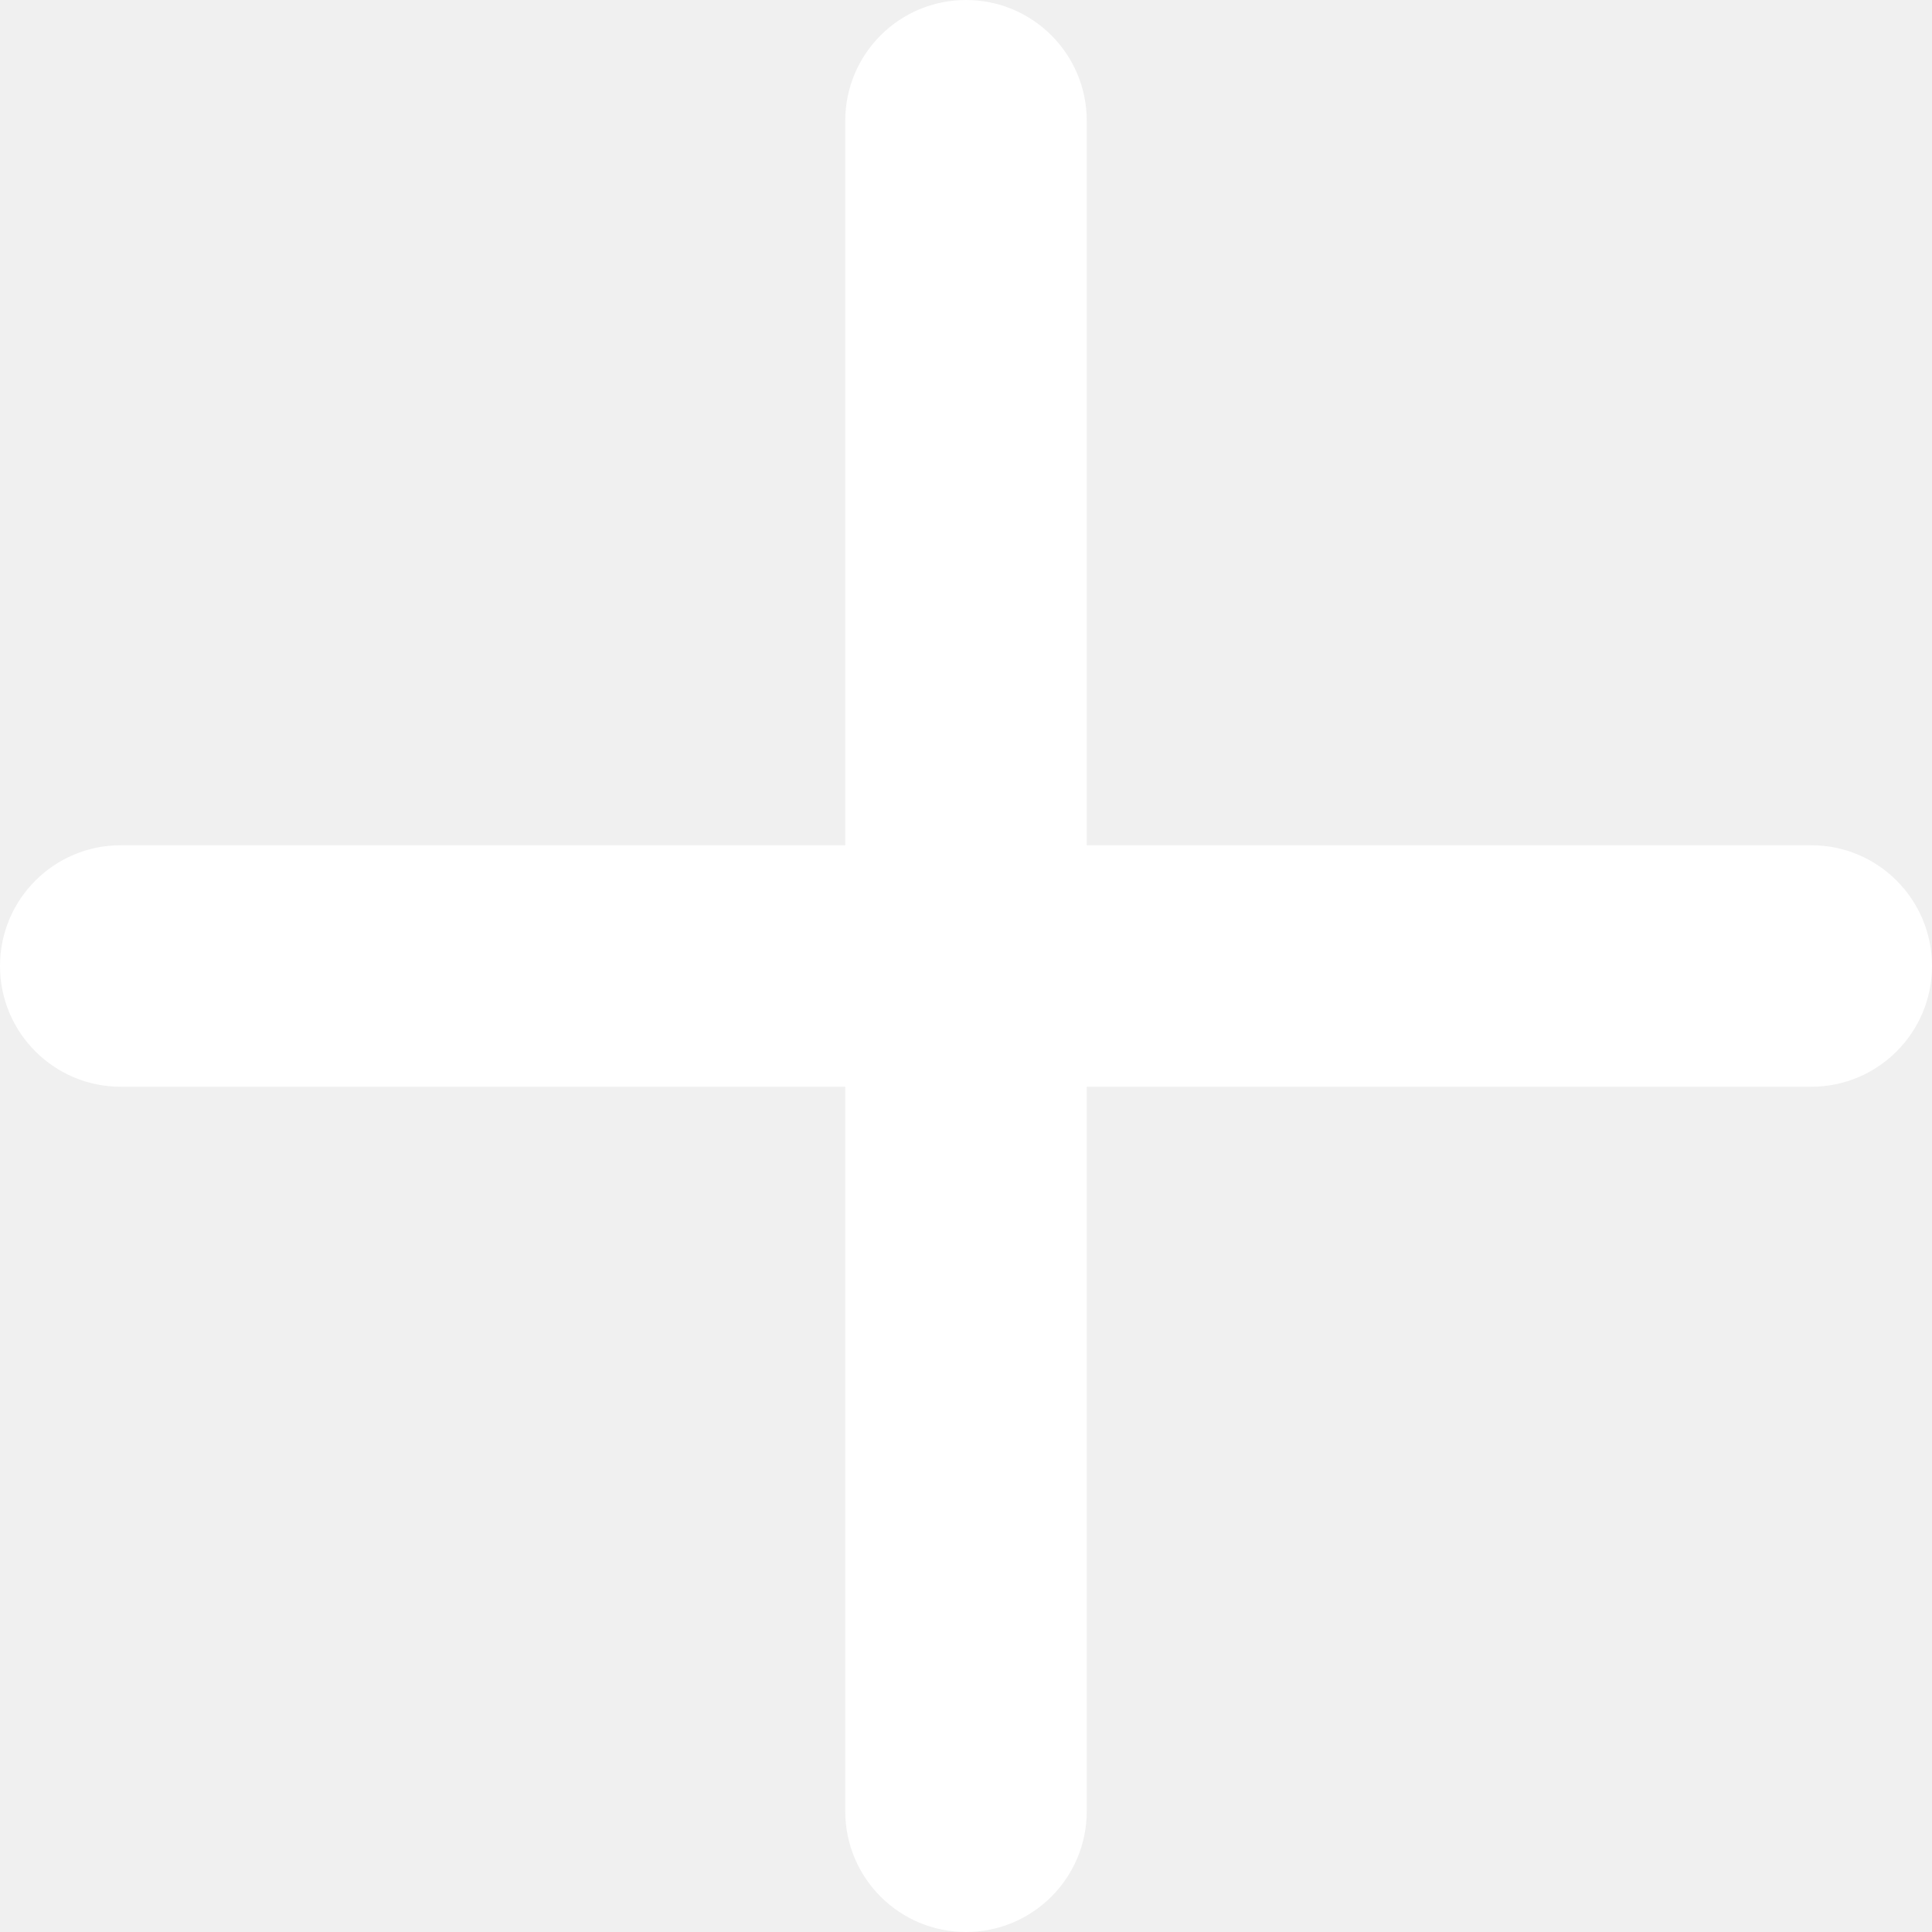
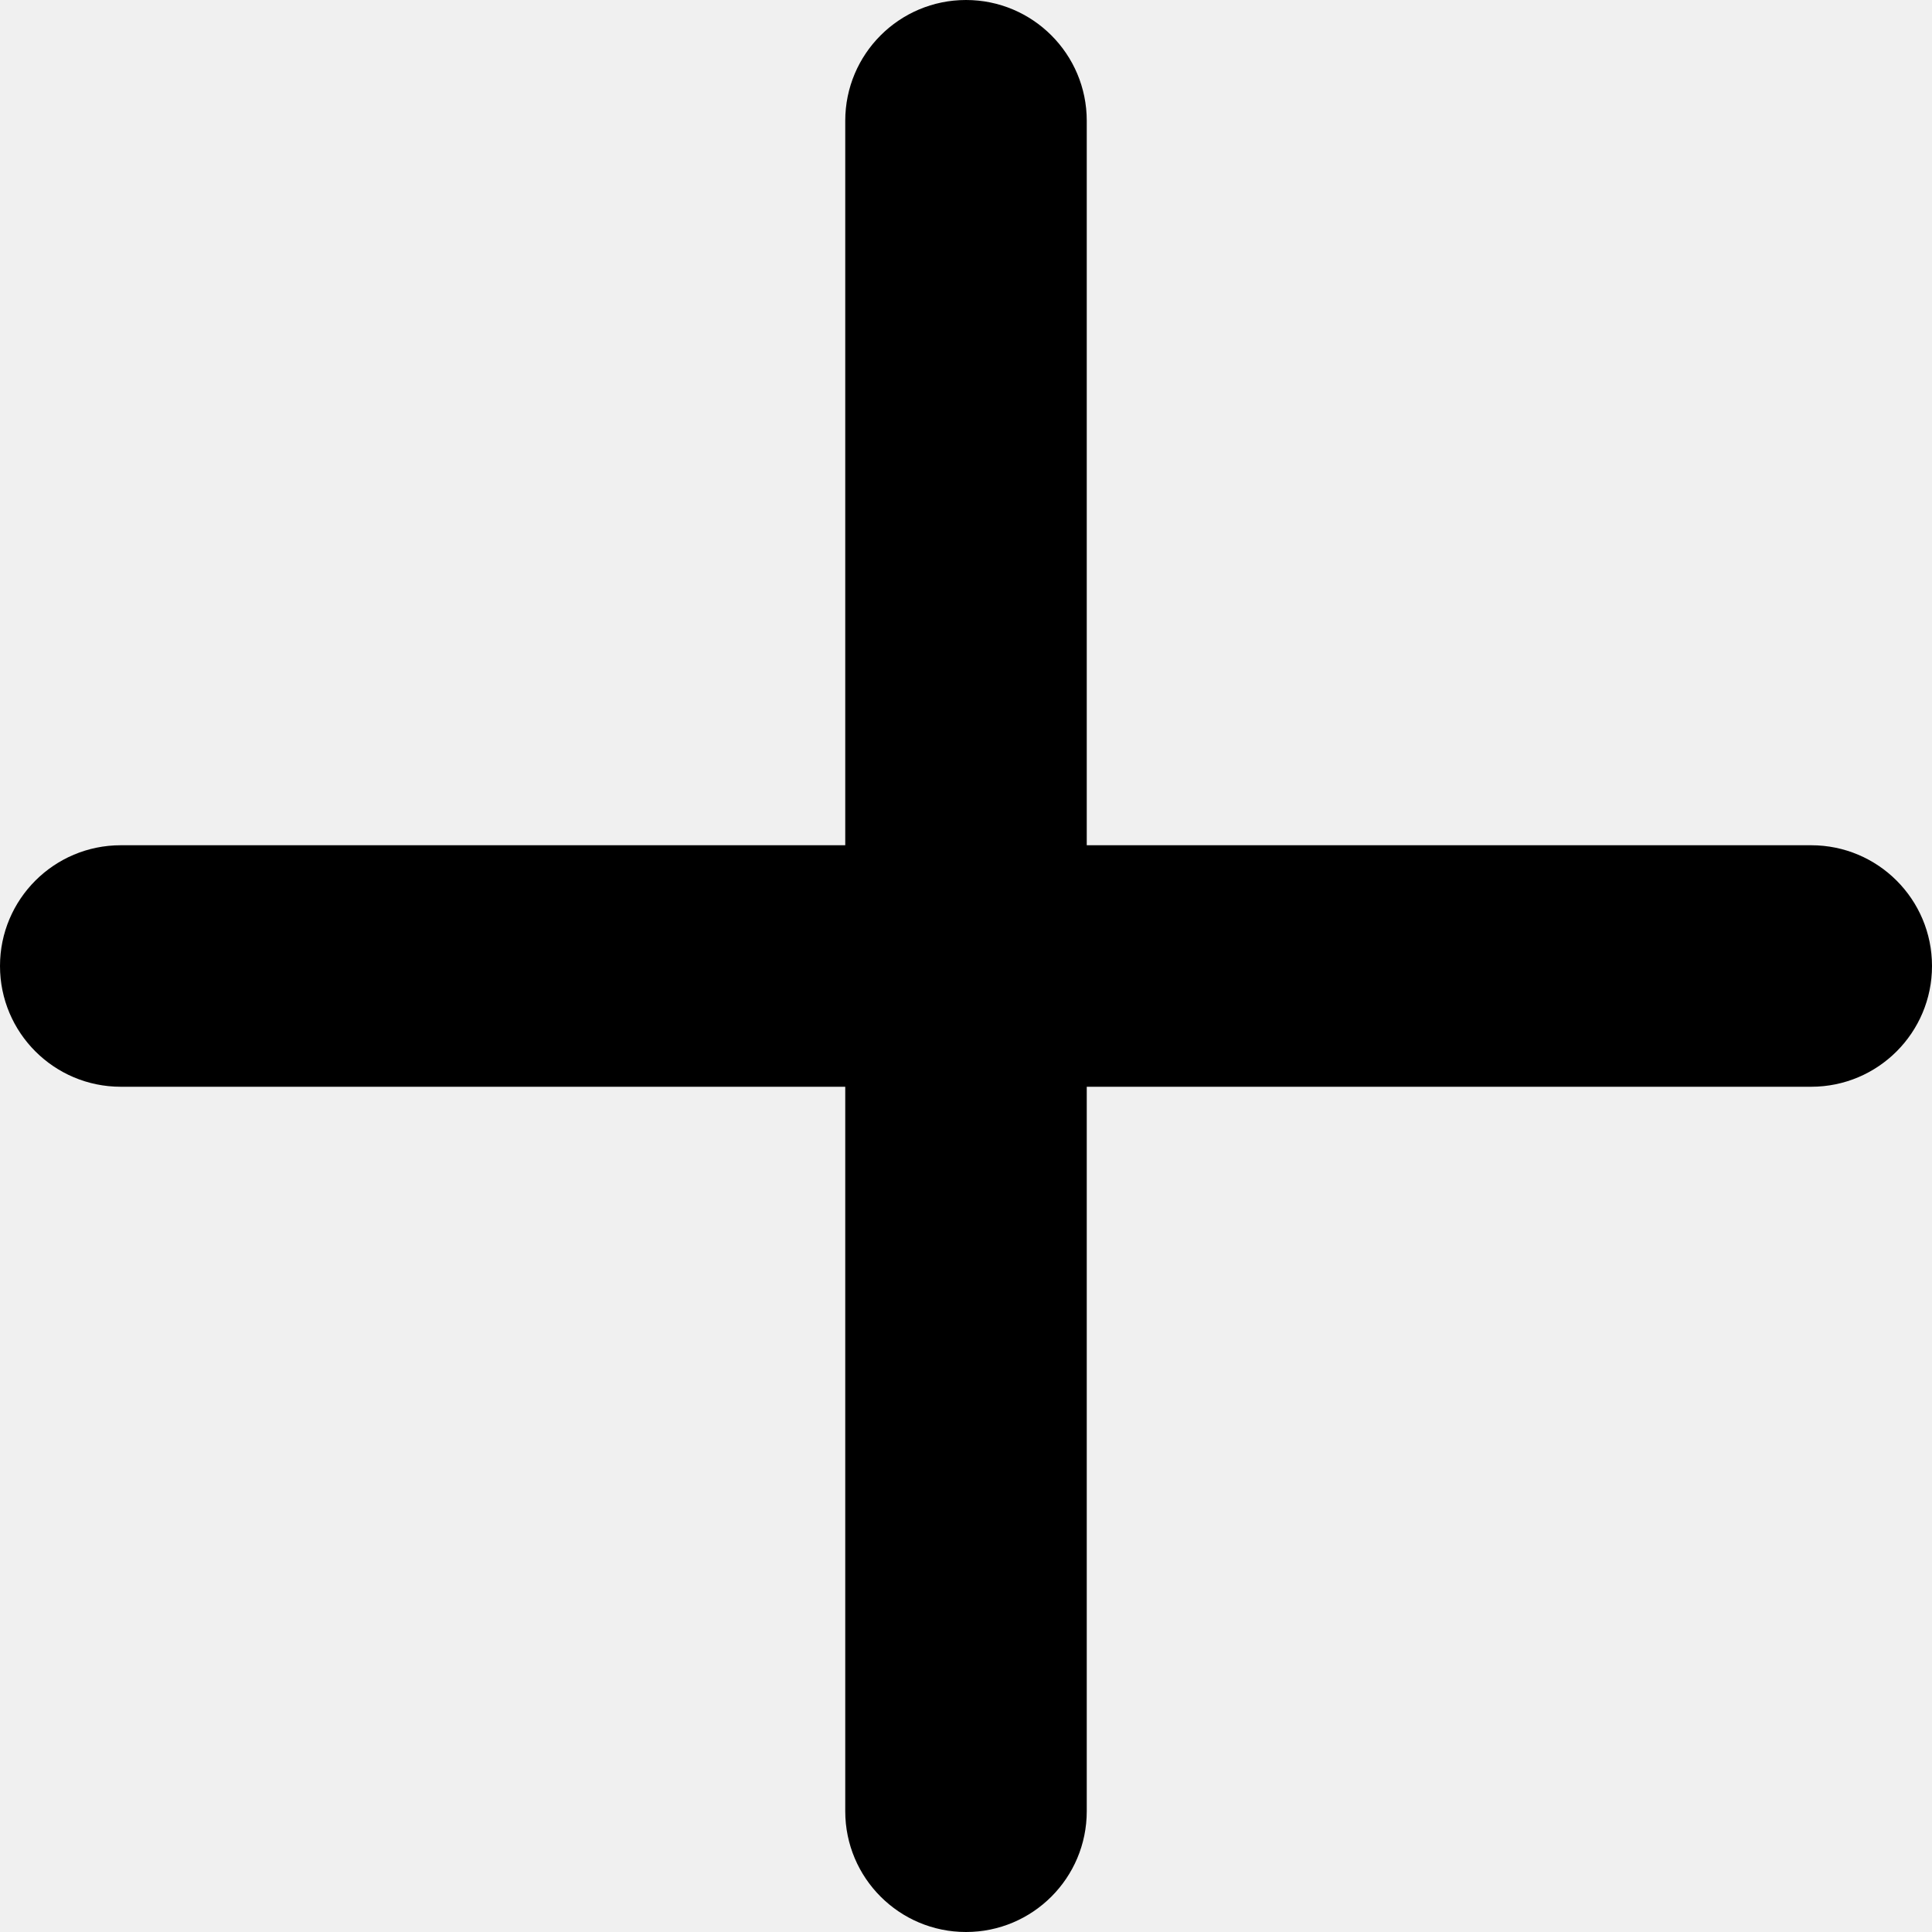
- <svg xmlns="http://www.w3.org/2000/svg" version="1.1" width="512" height="512" viewBox="0,0,512,512">
-   <g transform="translate(16,76)">
-     <g data-paper-data="{&quot;isPaintingLayer&quot;:true}" fill="#ffffff" fill-rule="nonzero" stroke="none" stroke-width="1" stroke-linecap="butt" stroke-linejoin="miter" stroke-miterlimit="10" stroke-dasharray="" stroke-dashoffset="0" style="mix-blend-mode: normal">
-       <path d="M496,180c0,17.673 -14.327,32 -32,32h-192v192c0,17.673 -14.327,32 -32,32c-17.673,0 -32,-14.327 -32,-32v-192h-192c-17.673,0 -32,-14.327 -32,-32c0,-17.673 14.327,-32 32,-32h192v-192c0,-17.673 14.327,-32 32,-32c17.673,0 32,14.327 32,32v192h192c17.673,0 32,14.327 32,32z" />
-     </g>
+ <svg xmlns="http://www.w3.org/2000/svg" version="1.1" id="Capa_1" x="0px" y="0px" viewBox="0 0 512 512" style="enable-background:new 0 0 512 512;" xml:space="preserve" width="512" height="512">
+   <g>
+     <path d="M480,224H288V32c0-17.673-14.327-32-32-32s-32,14.327-32,32v192H32c-17.673,0-32,14.327-32,32s14.327,32,32,32h192v192   c0,17.673,14.327,32,32,32s32-14.327,32-32V288h192c17.673,0,32-14.327,32-32S497.673,224,480,224z" />
  </g>
</svg>
